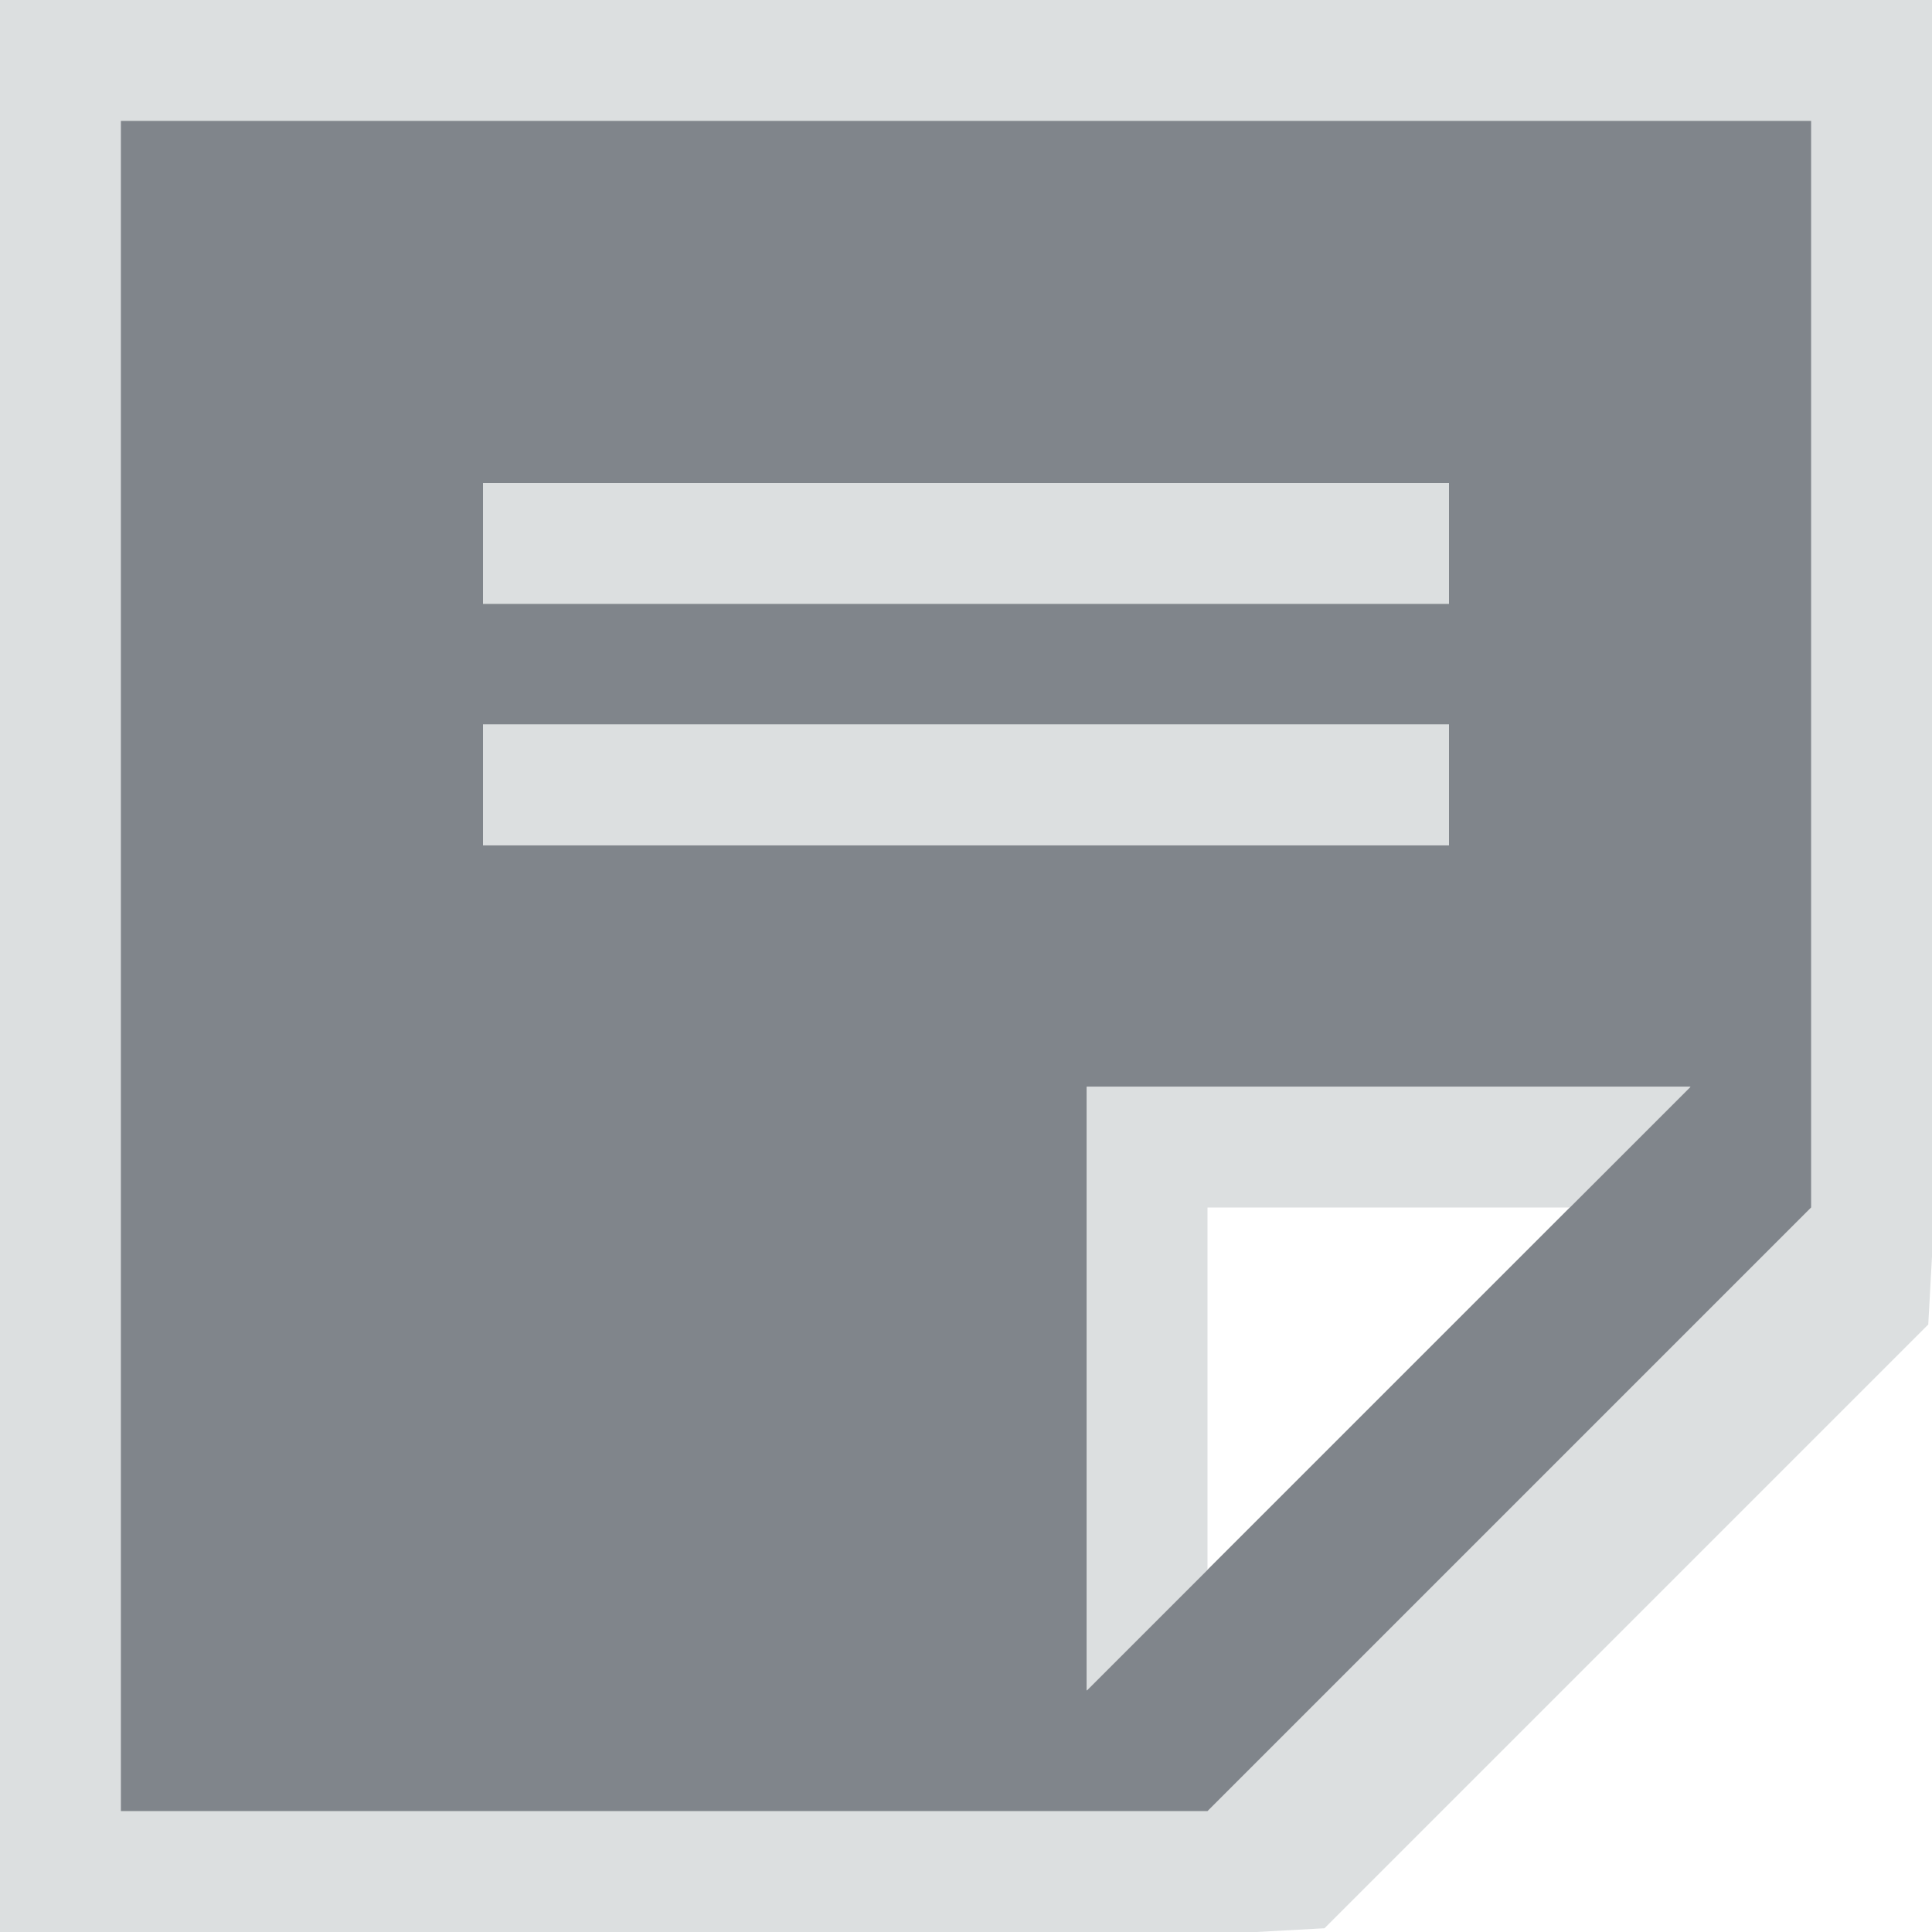
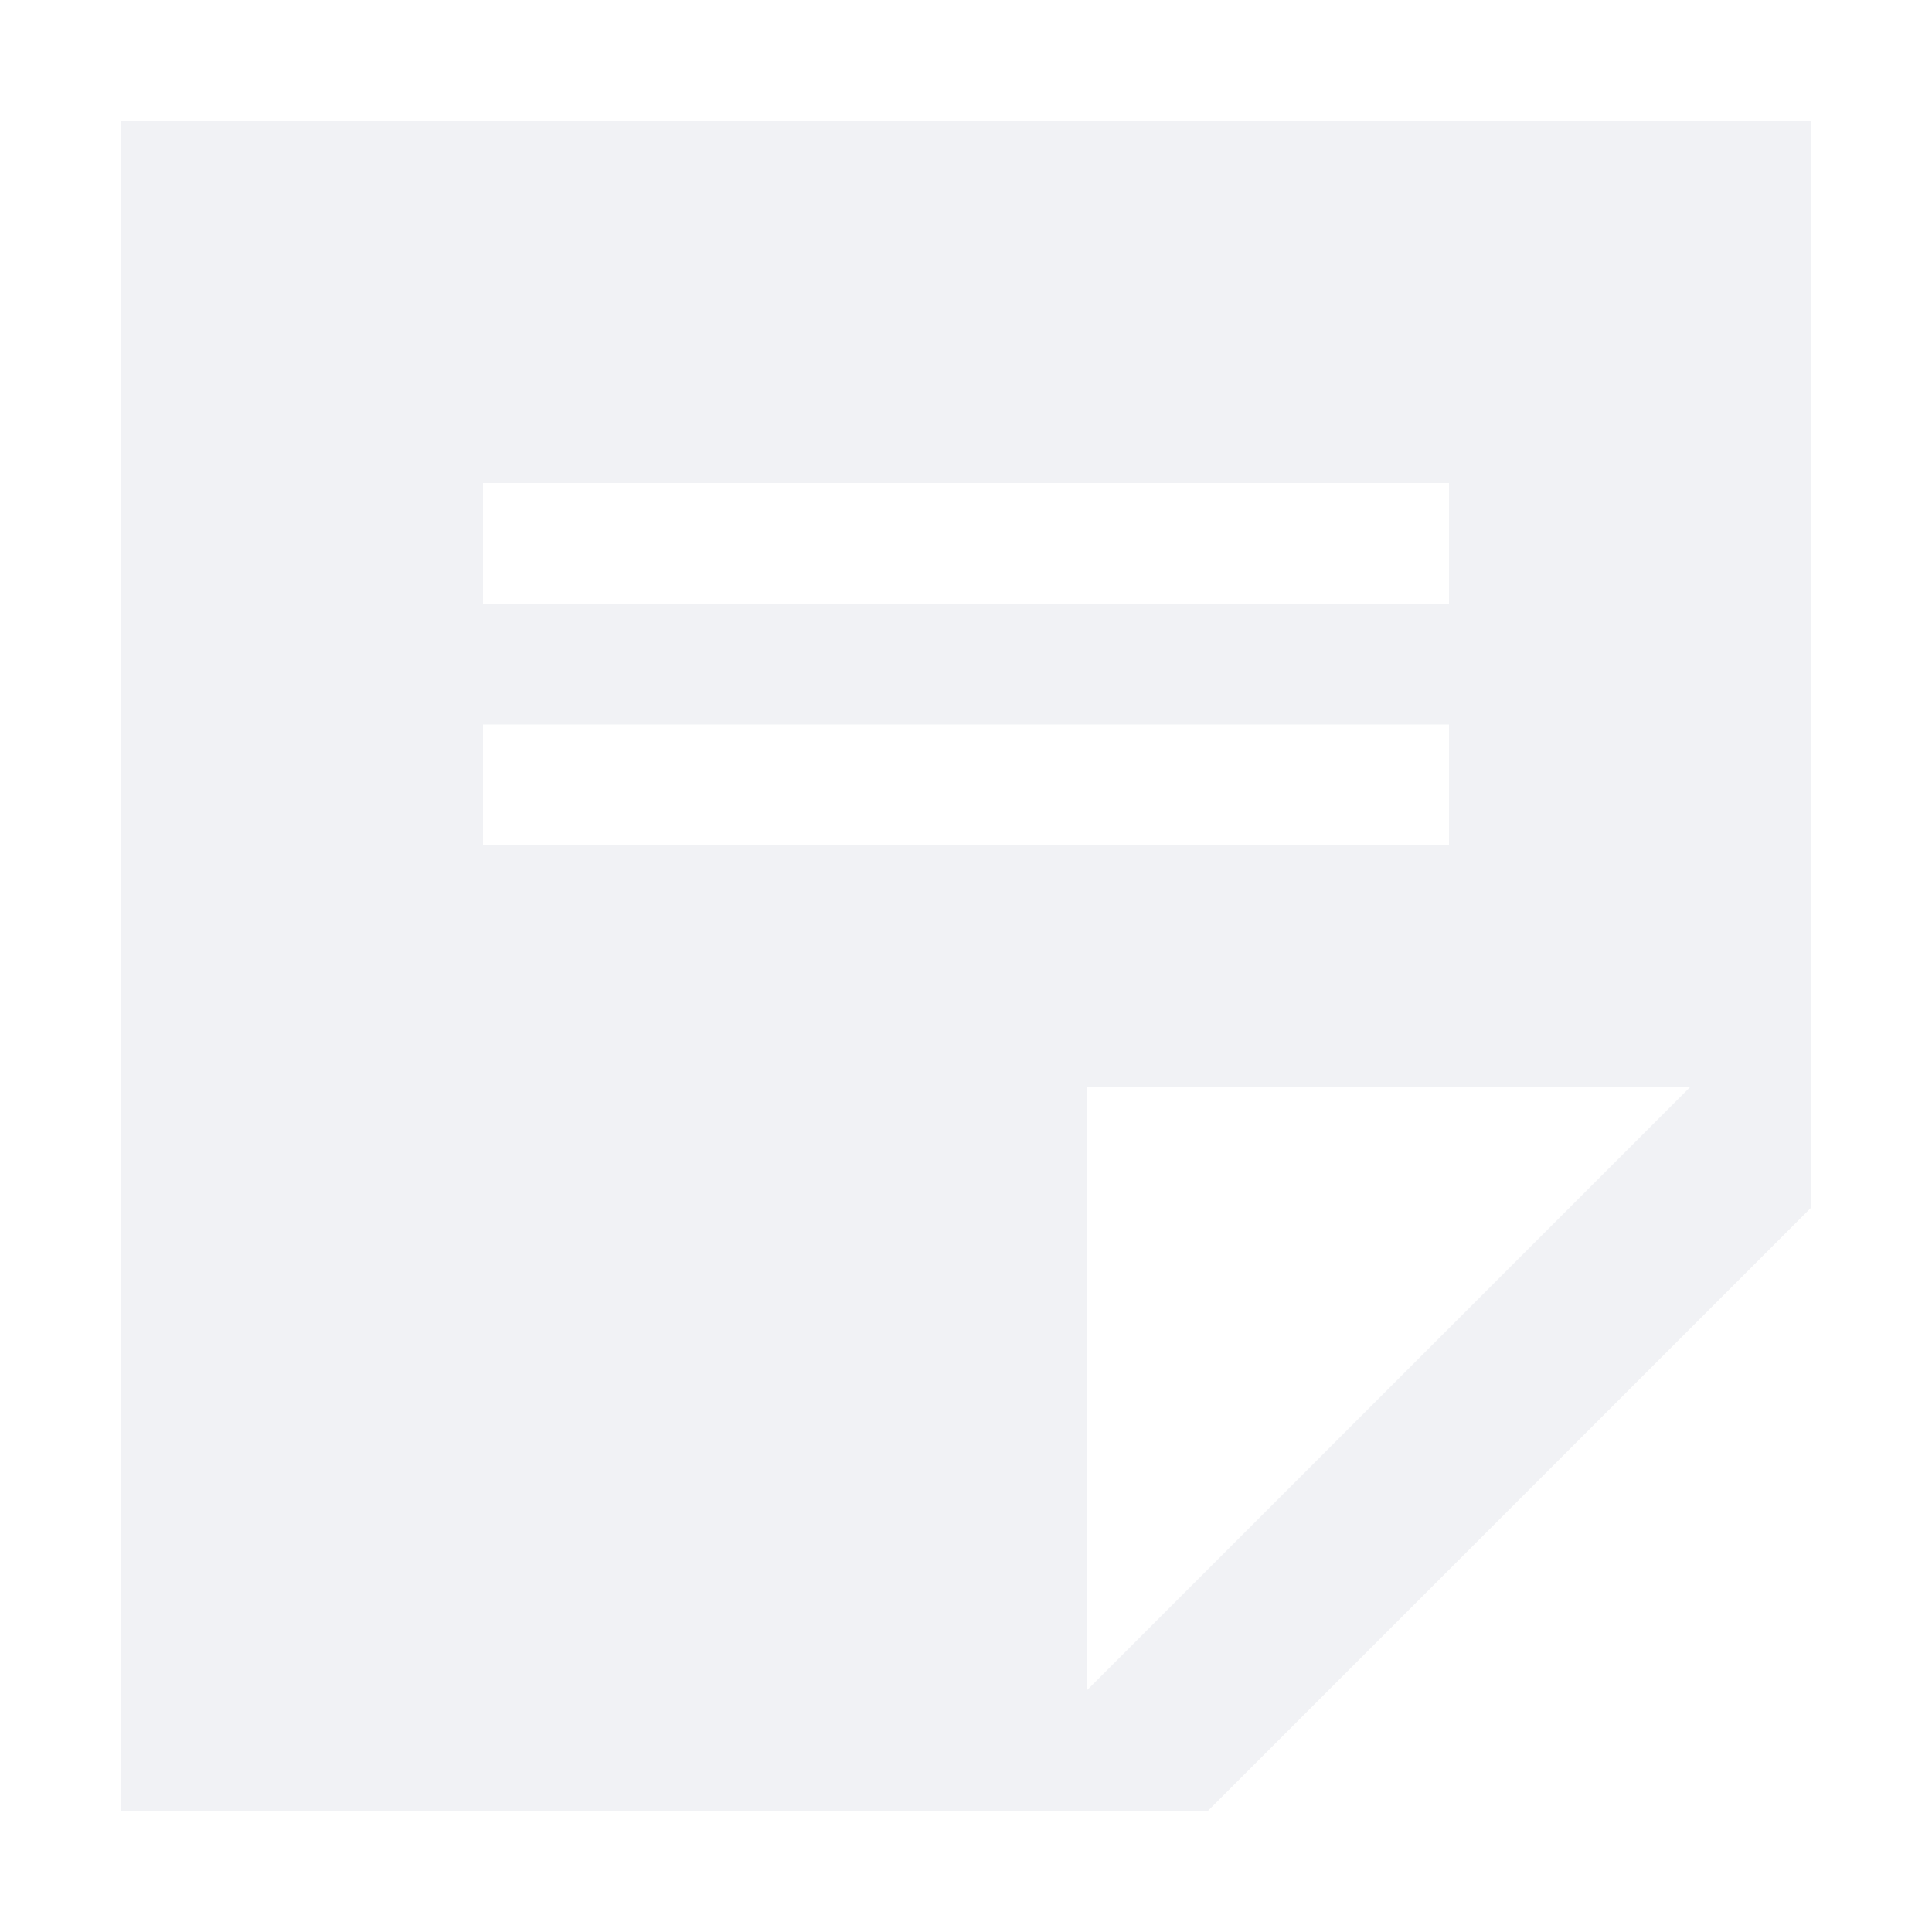
<svg xmlns="http://www.w3.org/2000/svg" version="1.1" width="16" height="16" id="svg13094">
  <defs id="defs16" />
-   <path style="fill:#434a54;fill-opacity:0.675;fill-rule:nonzero" id="path2983" d="M 10,15 15,10 15,1 1,1 1,15 z M 9,14 9,9 14,9 z M 12,7 4,7 4,6 12,6 z M 12,5 4,5 4,4 12,4 z" />
-   <path style="font-size:medium;font-style:normal;font-variant:normal;font-weight:normal;font-stretch:normal;text-indent:0;text-align:start;text-decoration:none;line-height:normal;letter-spacing:normal;word-spacing:normal;text-transform:none;direction:ltr;block-progression:tb;writing-mode:lr-tb;text-anchor:start;baseline-shift:baseline;color:#000000;fill:#d1d4d6;fill-opacity:0.743;fill-rule:nonzero;stroke:none;stroke-width:2;marker:none;visibility:visible;display:inline;overflow:visible;enable-background:accumulate;font-family:Sans;-inkscape-font-specification:Sans" d="M 0 0 L 0 1 L 0 15 L 0 16 L 1 16 L 8 16 L 8 16.406 L 8.406 16 L 10 16 L 10.406 16 L 10.969 15.969 L 15.969 10.969 L 16 10.406 L 16 10 L 16 8.406 L 16.406 8 L 16 8 L 16 1 L 16 0 L 15 0 L 1 0 L 0 0 z M 1 1 L 15 1 L 15 10 L 13 12 L 10 15 L 1 15 L 1 1 z M 4 4 L 4 5 L 12 5 L 12 4 L 4 4 z M 4 6 L 4 7 L 12 7 L 12 6 L 4 6 z M 9 9 L 9 14 L 10 13 L 10 12 L 10 10 L 13 10 L 14 9 L 9 9 z " id="path3789" />
+   <path d="M 10,15 15,10 15,1 1,1 1,15 z M 9,14 9,9 14,9 z M 12,7 4,7 4,6 12,6 z M 12,5 4,5 4,4 12,4 z" id="path3789" style="fill:#EDEFF3;fill-opacity:0.758;fill-rule:nonzero" />
</svg>
